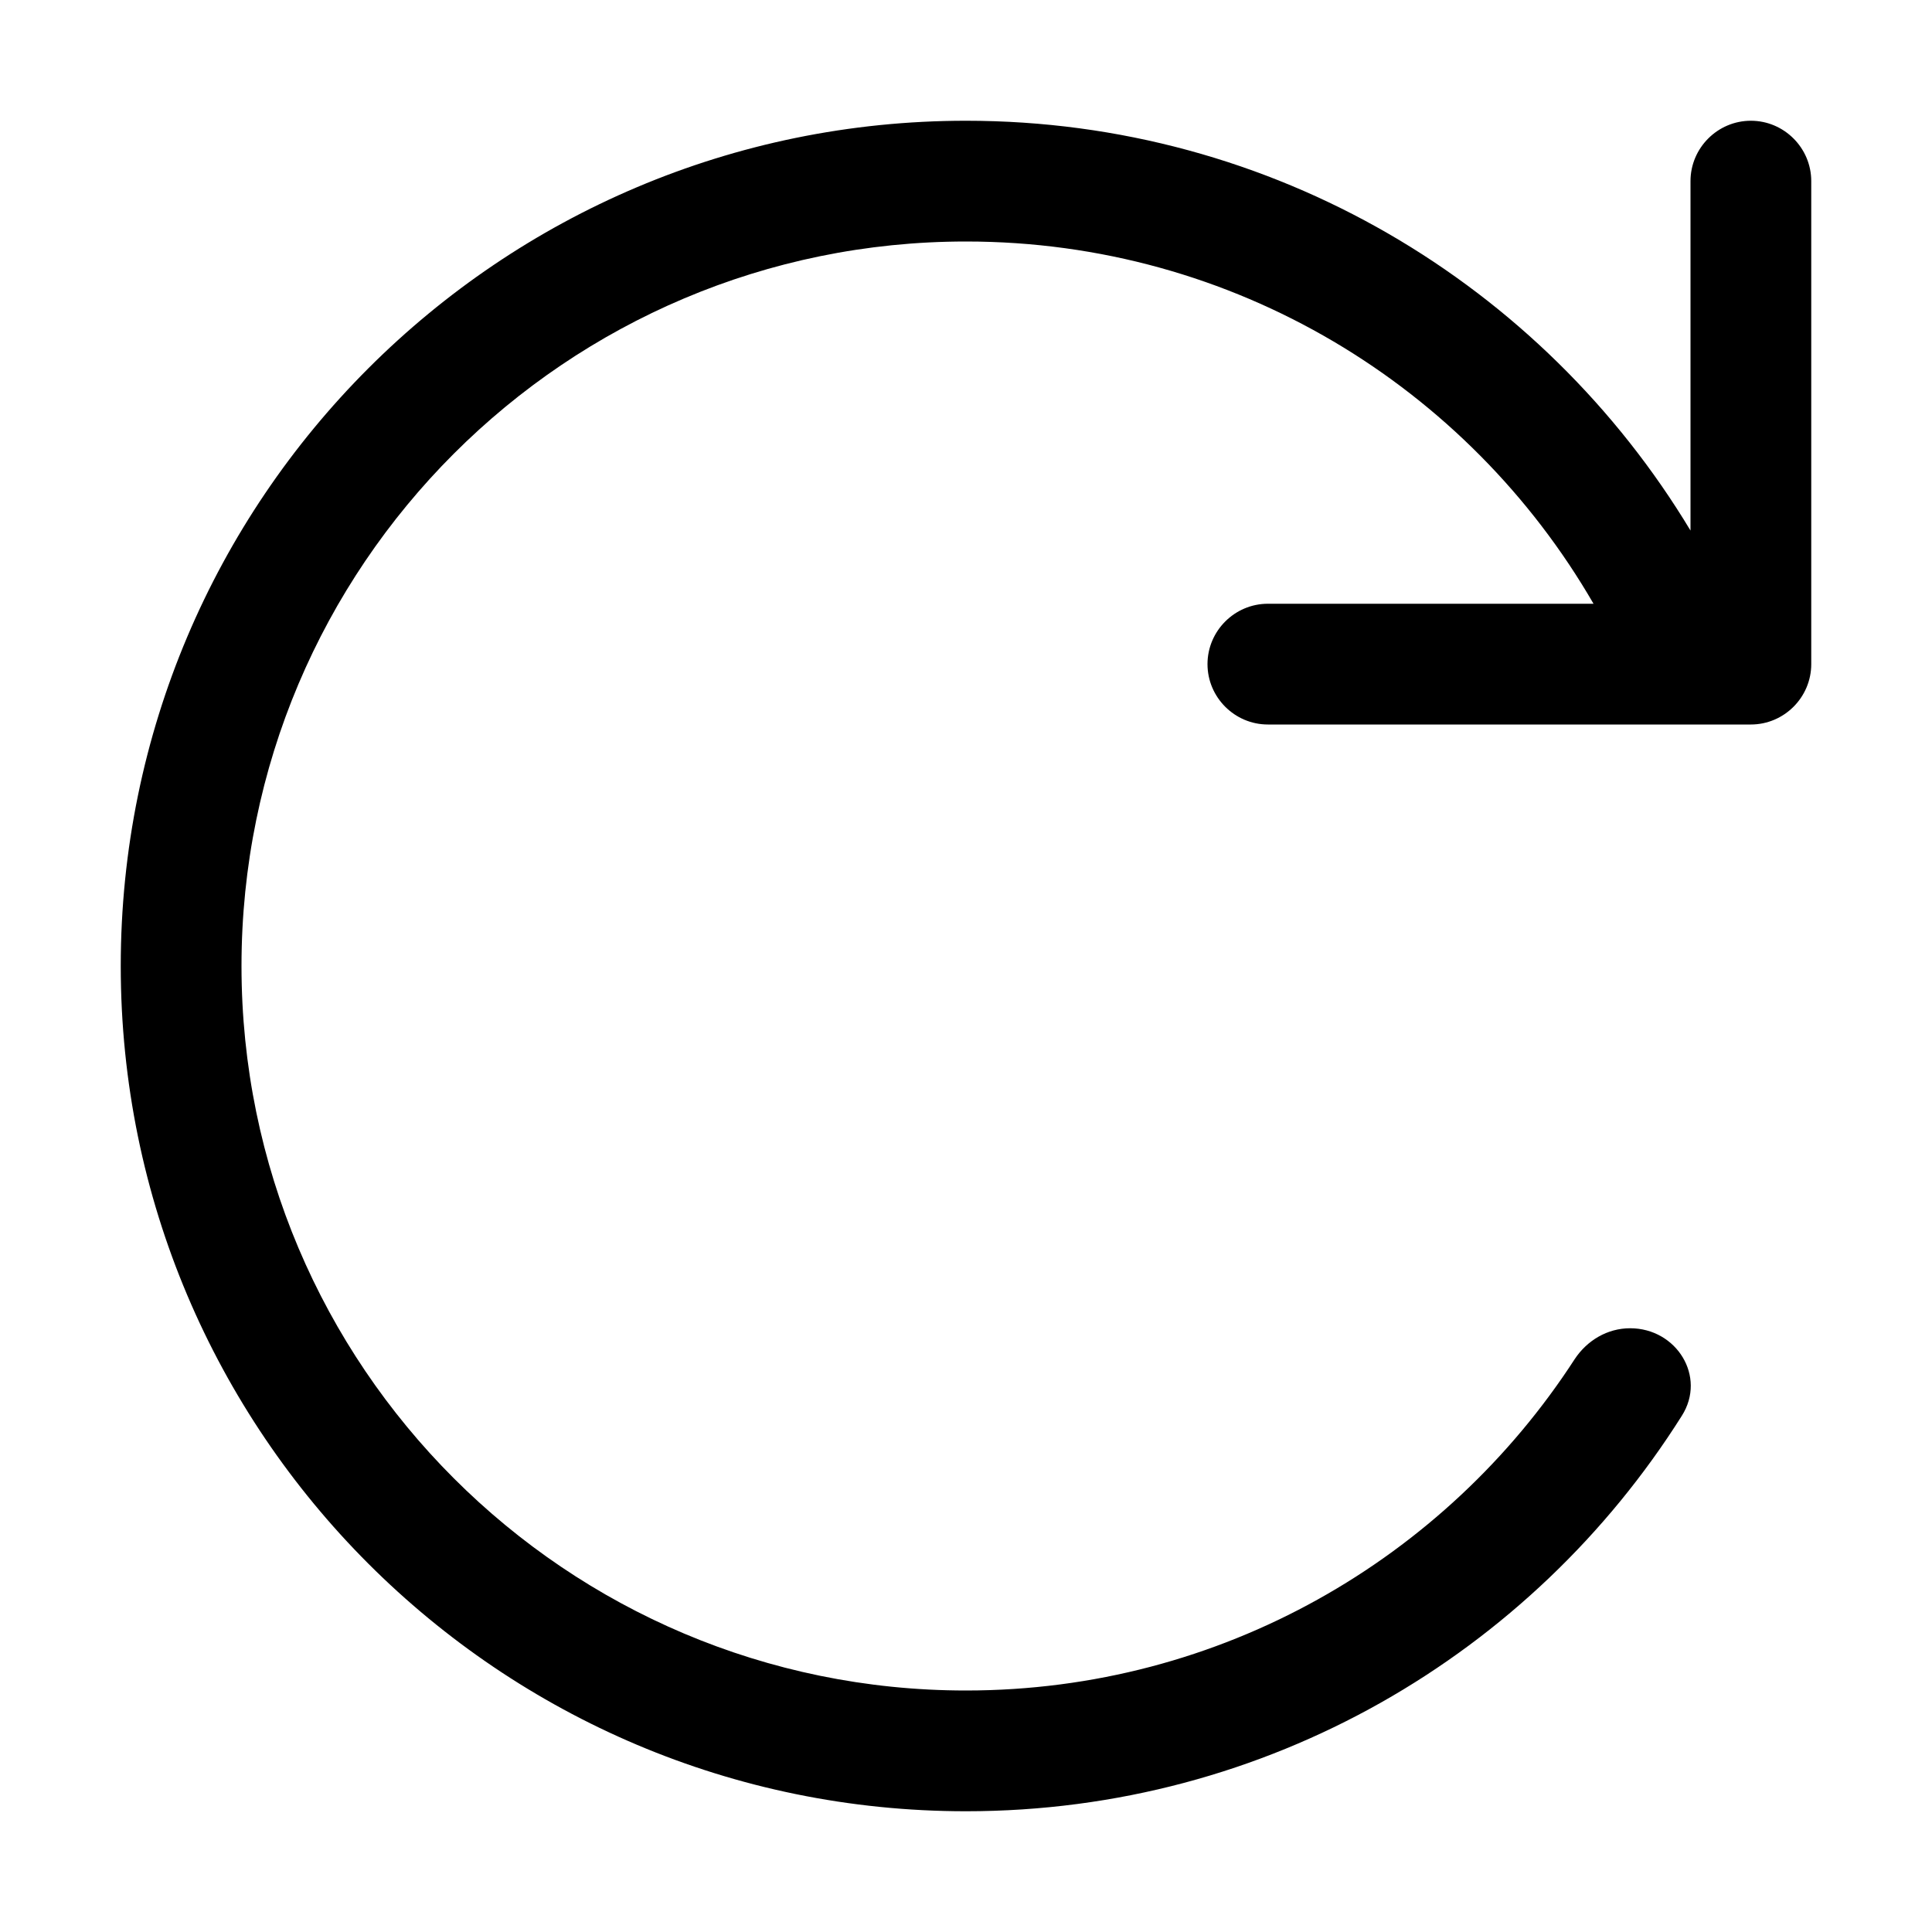
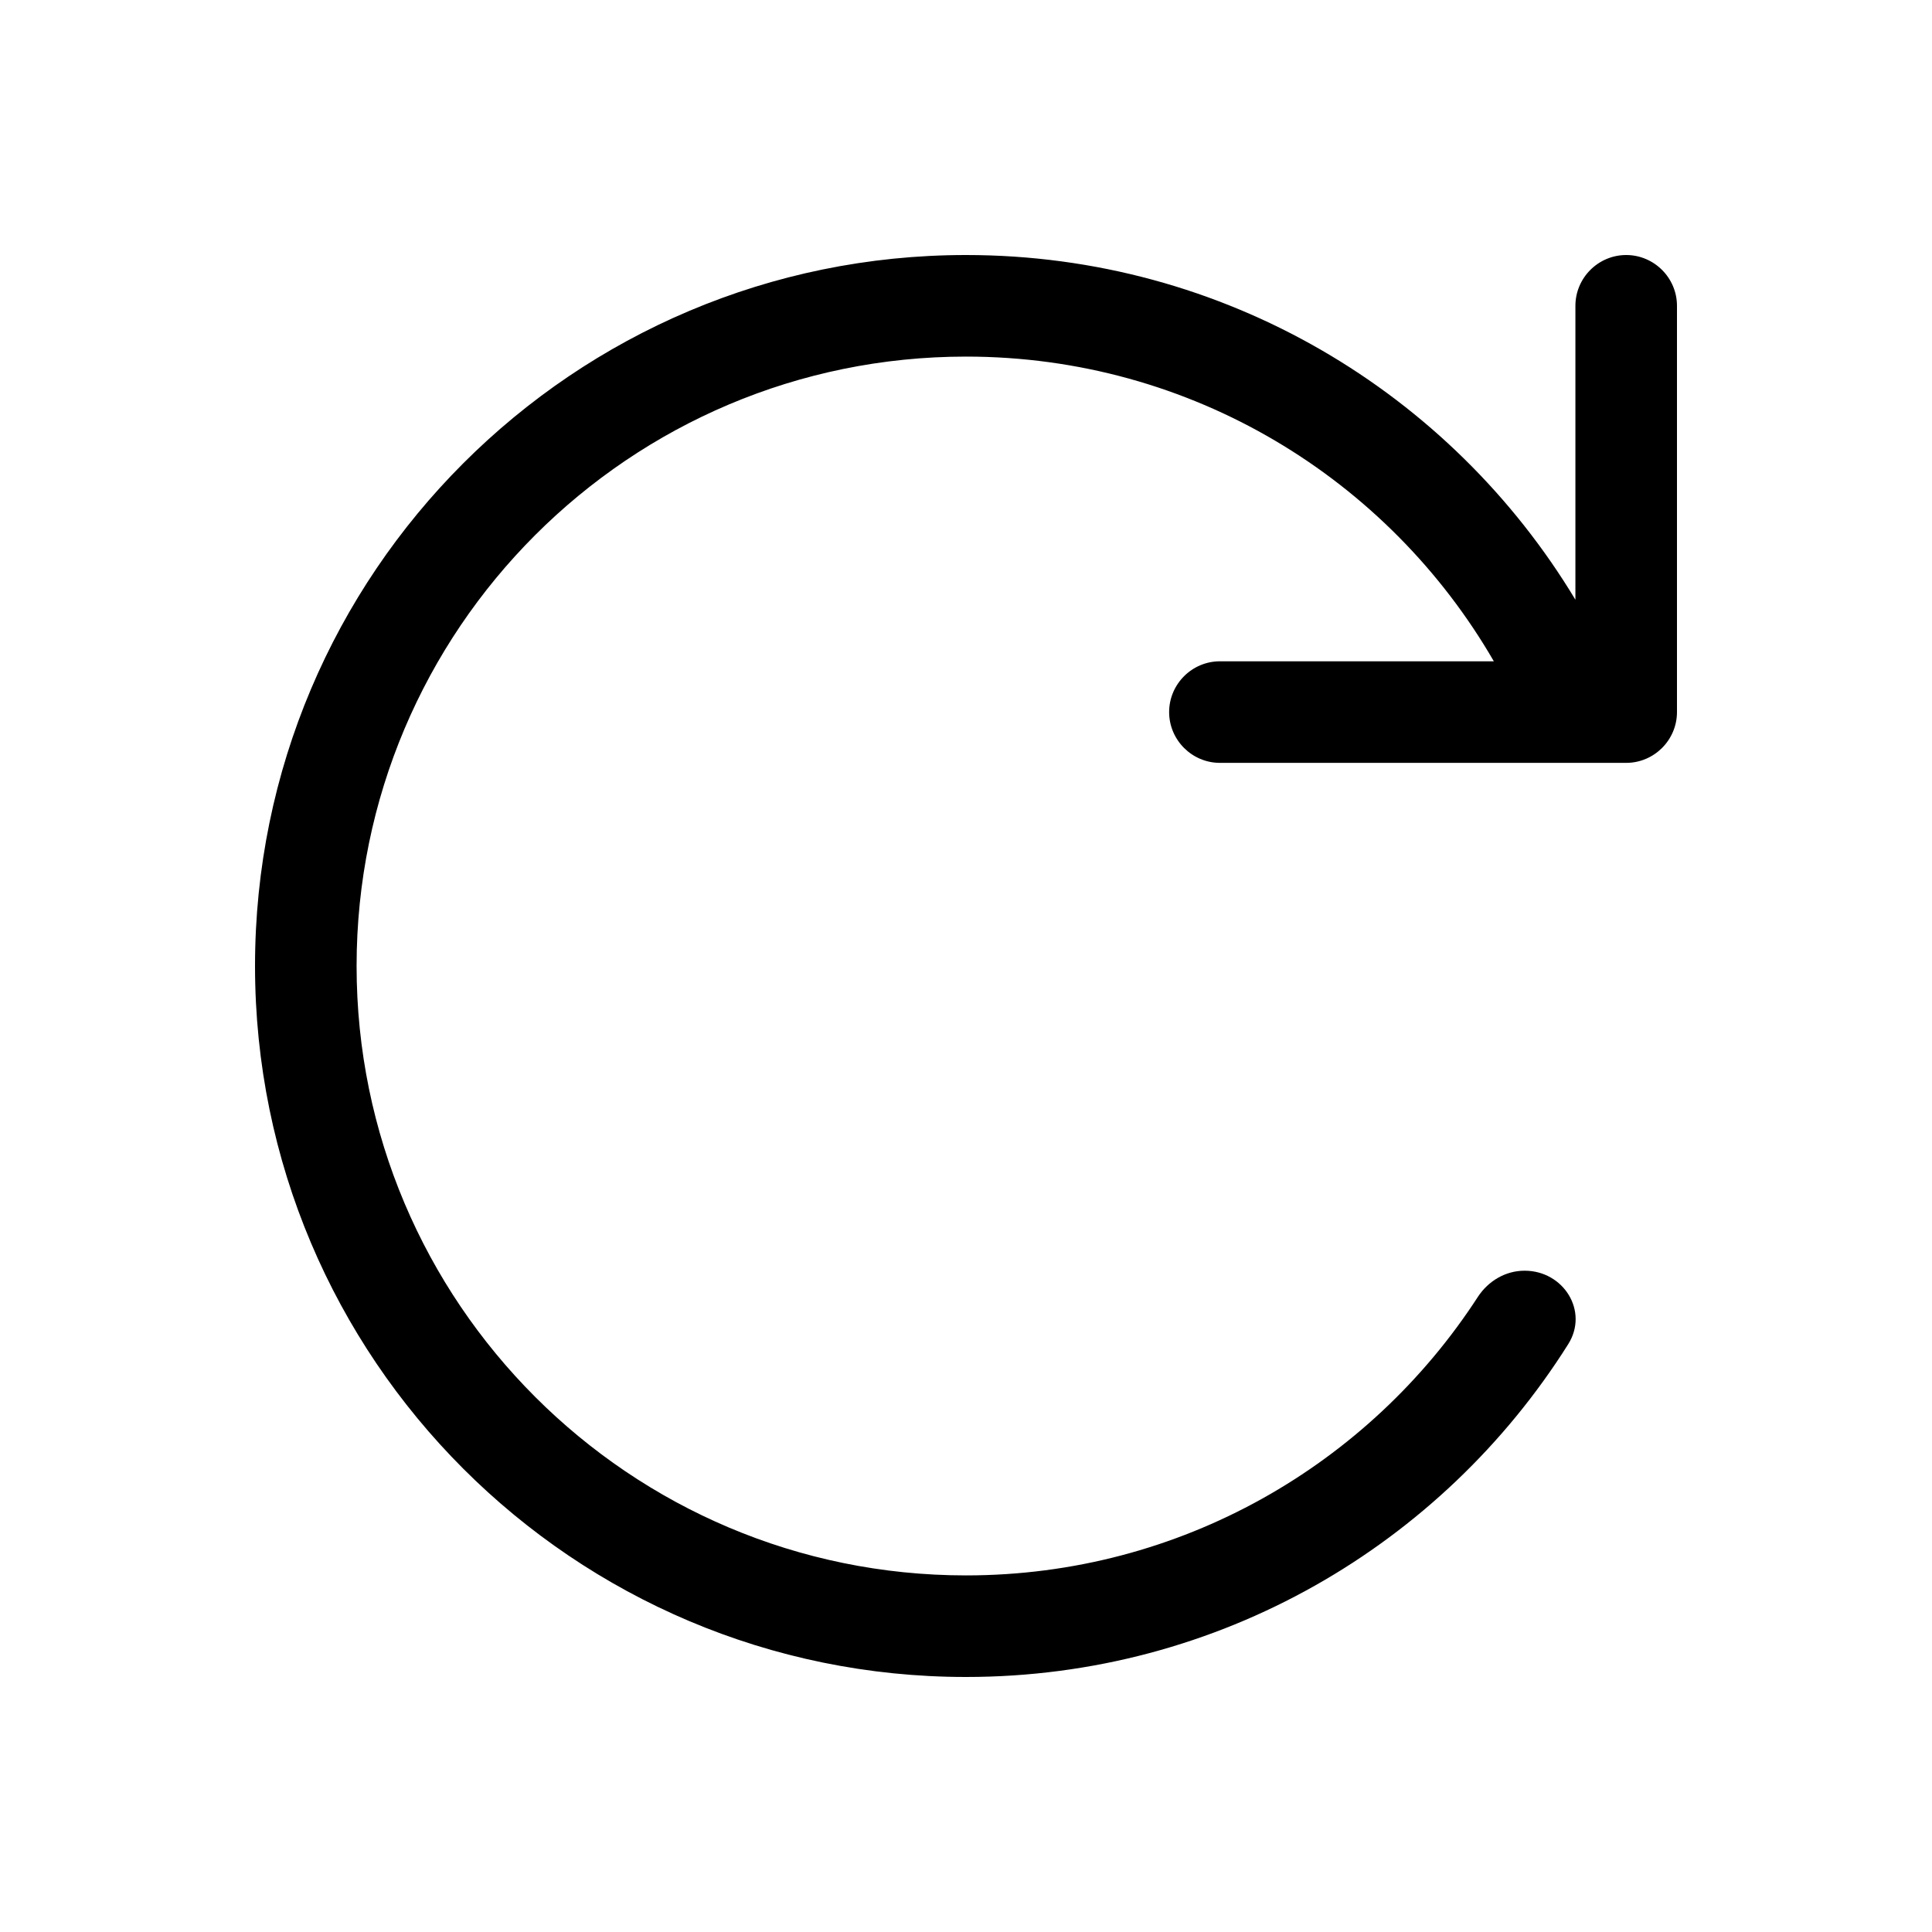
- <svg xmlns="http://www.w3.org/2000/svg" viewBox="0 0 512 512">
-   <path d="M464 192c8.8 0 16-7.2 16-16V48c0-8.8-7.2-16-16-16s-16 7.2-16 16v92.6C408.8 75.5 337.5 32 256 32C132.3 32 32 132.3 32 256s100.3 224 224 224c79.9 0 150-41.8 189.7-104.8c6.6-10.4-1.4-23.2-13.7-23.2c-6 0-11.4 3.2-14.7 8.2C383.1 413 323.6 448 256 448C150 448 64 362 64 256S150 64 256 64c71.1 0 133.1 38.6 166.3 96H336c-8.8 0-16 7.2-16 16s7.2 16 16 16H464z" />
+ <svg xmlns="http://www.w3.org/2000/svg" height="500" viewBox="0 0 500 500" width="500">
+   <path d="m0 0h500v500h-500z" fill="none" />
+   <path d="m420.857 197.429c7.229 0 13.143-5.915 13.143-13.143v-105.143c0-7.229-5.914-13.143-13.143-13.143-7.228 0-13.143 5.914-13.143 13.143v76.064c-32.2-53.475-90.768-89.207-157.714-89.207-101.611 0-184 82.389-184 184s82.389 184 184 184c65.632 0 123.214-34.336 155.825-86.086 5.421-8.543-1.15-19.057-11.254-19.057-4.928 0-9.364 2.629-12.075 6.736-28.092 43.371-76.967 72.121-132.496 72.121-87.071 0-157.714-70.643-157.714-157.714s70.643-157.714 157.714-157.714c58.404 0 109.332 31.707 136.604 78.857h-70.89c-7.228 0-13.143 5.914-13.143 13.143 0 7.228 5.915 13.143 13.143 13.143z" />
</svg>
